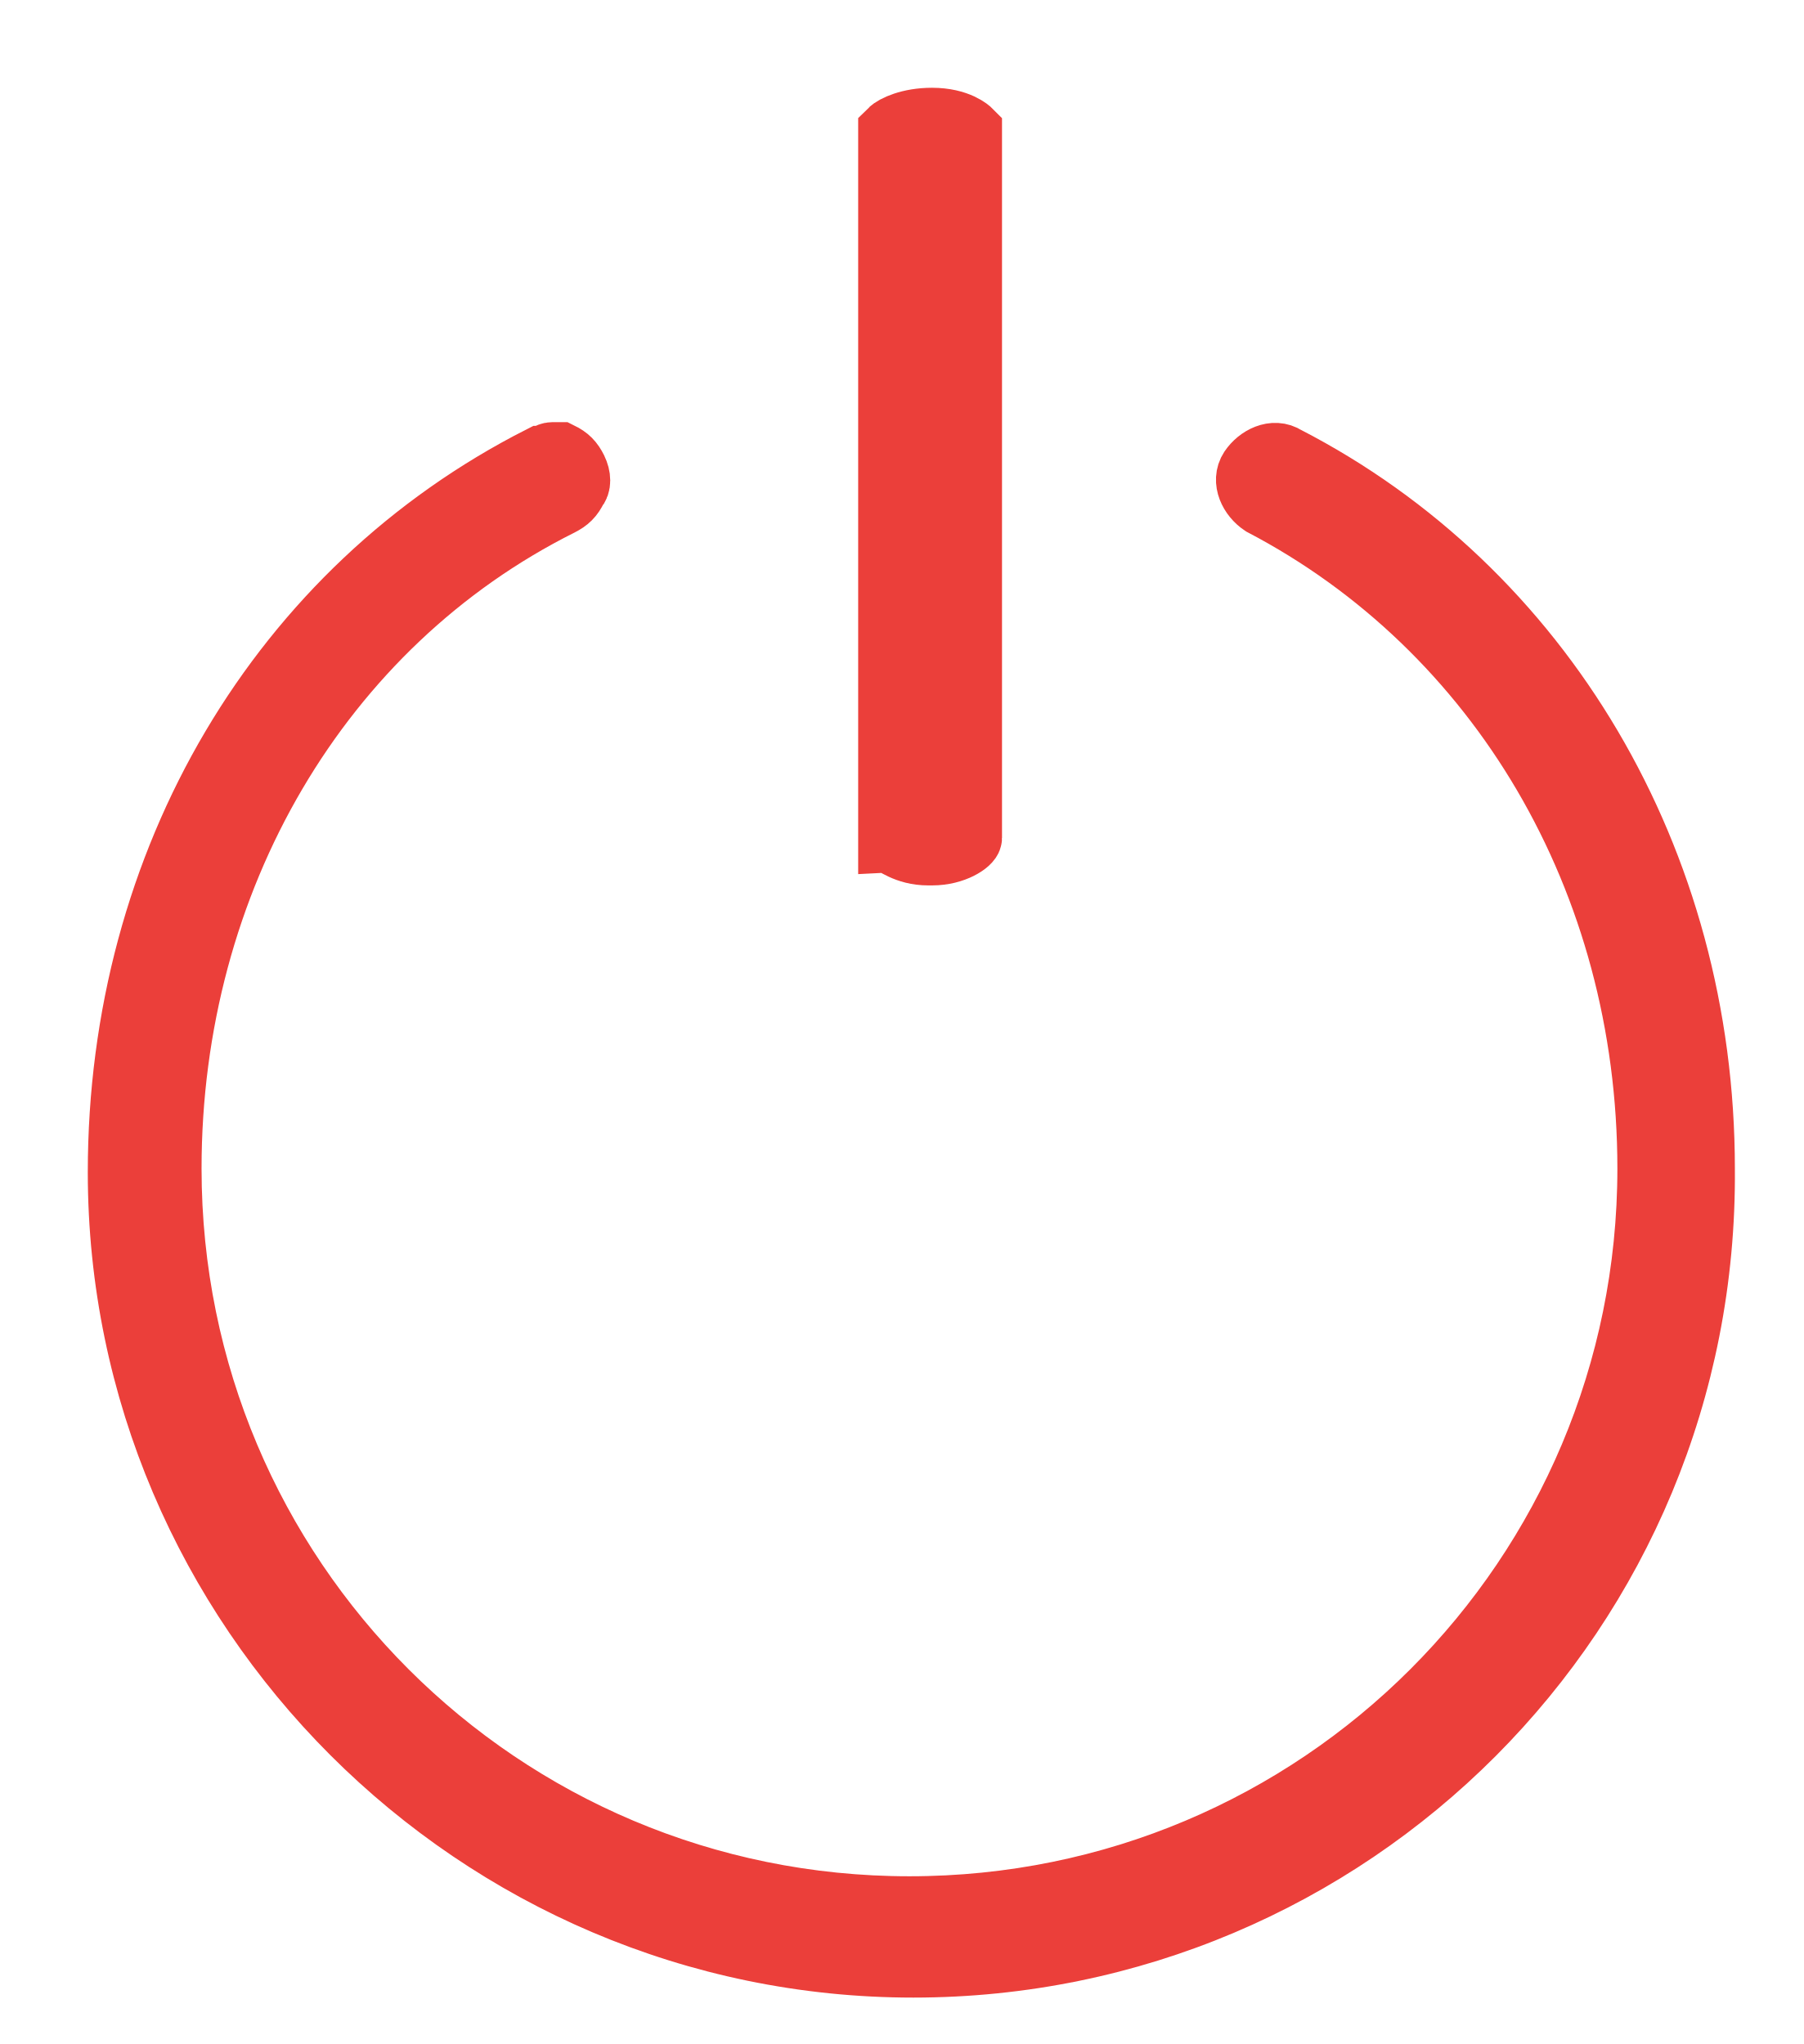
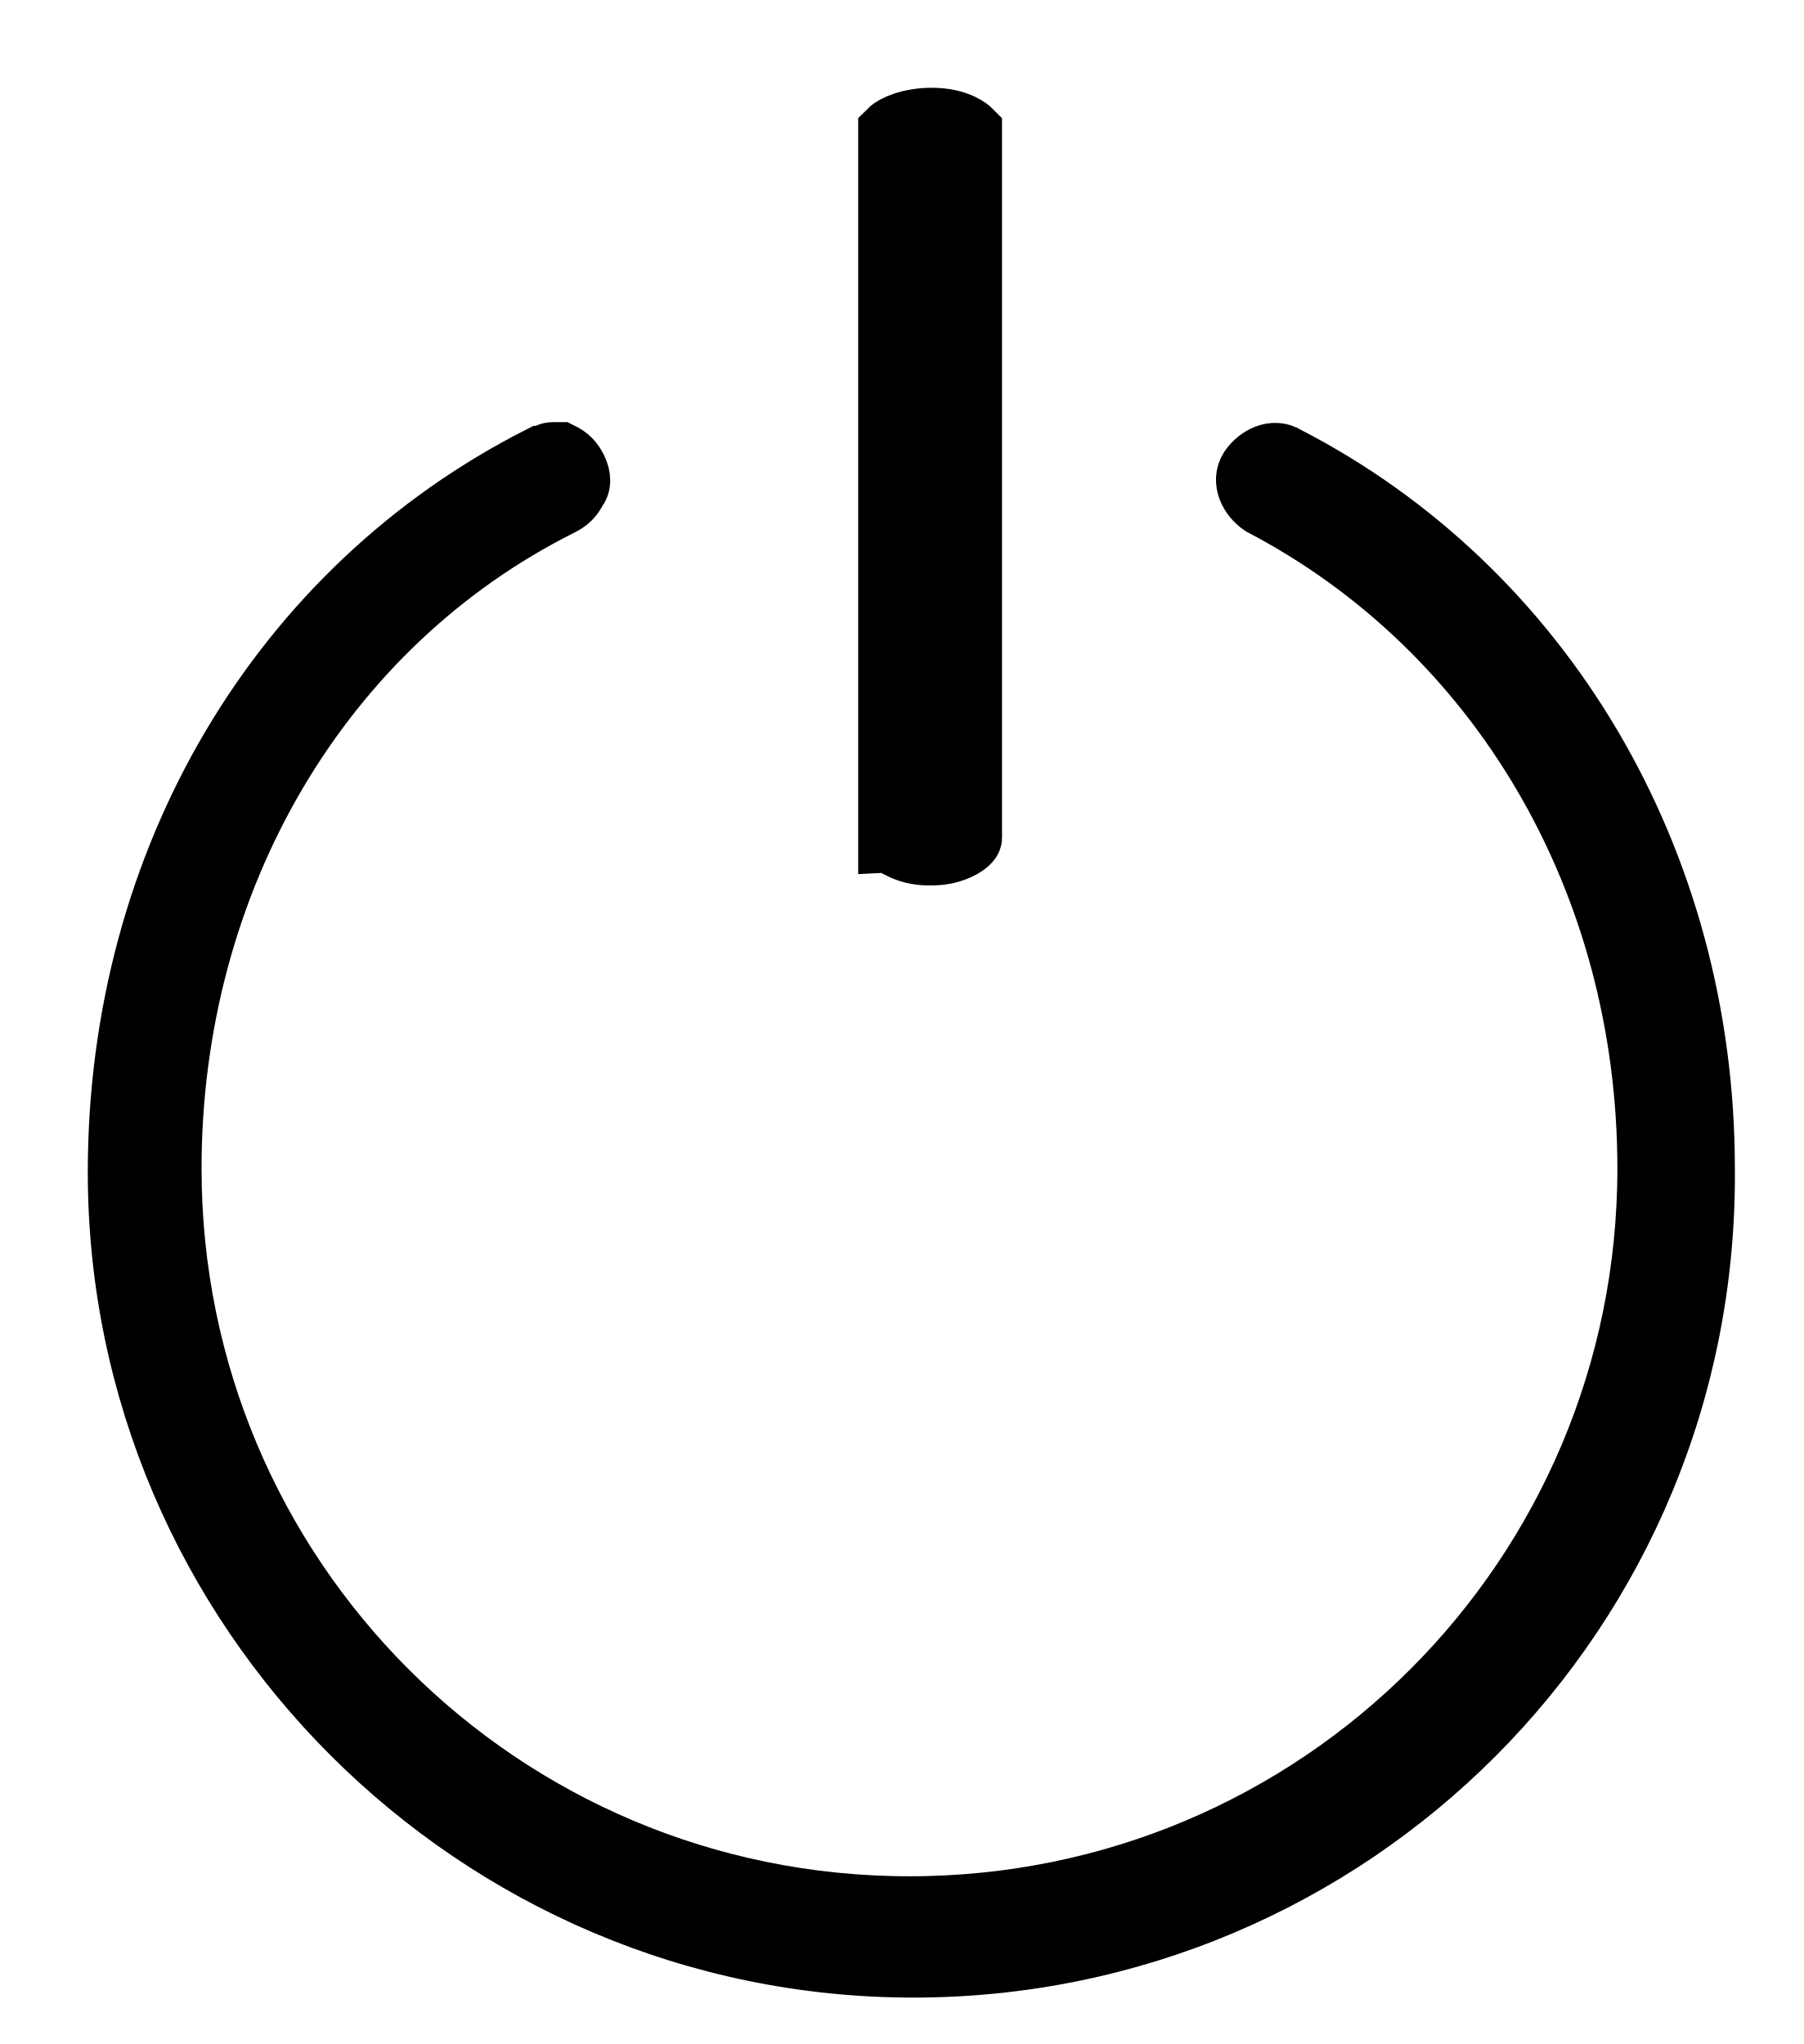
<svg xmlns="http://www.w3.org/2000/svg" width="15" height="17" viewBox="0 0 15 17" fill="none">
-   <path d="M7.75 1C7.969 1 8.062 1.094 8.062 1.094V6.969C8.062 7 7.938 7.094 7.75 7.094H7.719C7.531 7.094 7.438 7 7.406 7V1.094C7.438 1.062 7.562 1 7.75 1Z" fill="#EB3F3A" stroke="#EB3F3A" stroke-width="0.54" stroke-miterlimit="10" />
-   <path d="M7.594 16.344C3.969 16.344 1 13.375 1 9.75C1 7.156 2.344 4.906 4.5 3.812C4.531 3.812 4.562 3.781 4.594 3.781C4.625 3.781 4.625 3.781 4.656 3.781C4.719 3.812 4.75 3.844 4.781 3.906C4.812 3.969 4.812 4.031 4.781 4.062C4.75 4.125 4.719 4.156 4.656 4.188C2.656 5.188 1.406 7.312 1.406 9.719C1.406 13.125 4.156 15.875 7.562 15.875C10.969 15.875 13.719 13.125 13.719 9.719C13.719 7.312 12.469 5.219 10.5 4.188C10.406 4.125 10.344 4 10.406 3.906C10.469 3.812 10.594 3.75 10.688 3.812C12.812 4.906 14.156 7.156 14.156 9.719C14.188 13.406 11.219 16.344 7.594 16.344Z" fill="#132A4F" stroke="#EB3F3A" stroke-width="0.54" stroke-miterlimit="10" />
+   <path d="M7.75 1C7.969 1 8.062 1.094 8.062 1.094V6.969C8.062 7 7.938 7.094 7.75 7.094H7.719C7.531 7.094 7.438 7 7.406 7V1.094C7.438 1.062 7.562 1 7.75 1Z" fill="currentColor" stroke="currentColor" stroke-width="0.54" stroke-miterlimit="10" />
+   <path d="M7.594 16.344C3.969 16.344 1 13.375 1 9.75C1 7.156 2.344 4.906 4.5 3.812C4.531 3.812 4.562 3.781 4.594 3.781C4.625 3.781 4.625 3.781 4.656 3.781C4.719 3.812 4.75 3.844 4.781 3.906C4.812 3.969 4.812 4.031 4.781 4.062C4.75 4.125 4.719 4.156 4.656 4.188C2.656 5.188 1.406 7.312 1.406 9.719C1.406 13.125 4.156 15.875 7.562 15.875C10.969 15.875 13.719 13.125 13.719 9.719C13.719 7.312 12.469 5.219 10.5 4.188C10.406 4.125 10.344 4 10.406 3.906C10.469 3.812 10.594 3.75 10.688 3.812C12.812 4.906 14.156 7.156 14.156 9.719C14.188 13.406 11.219 16.344 7.594 16.344Z" fill="currentColor" stroke="currentColor" stroke-width="0.54" stroke-miterlimit="10" />
</svg>
